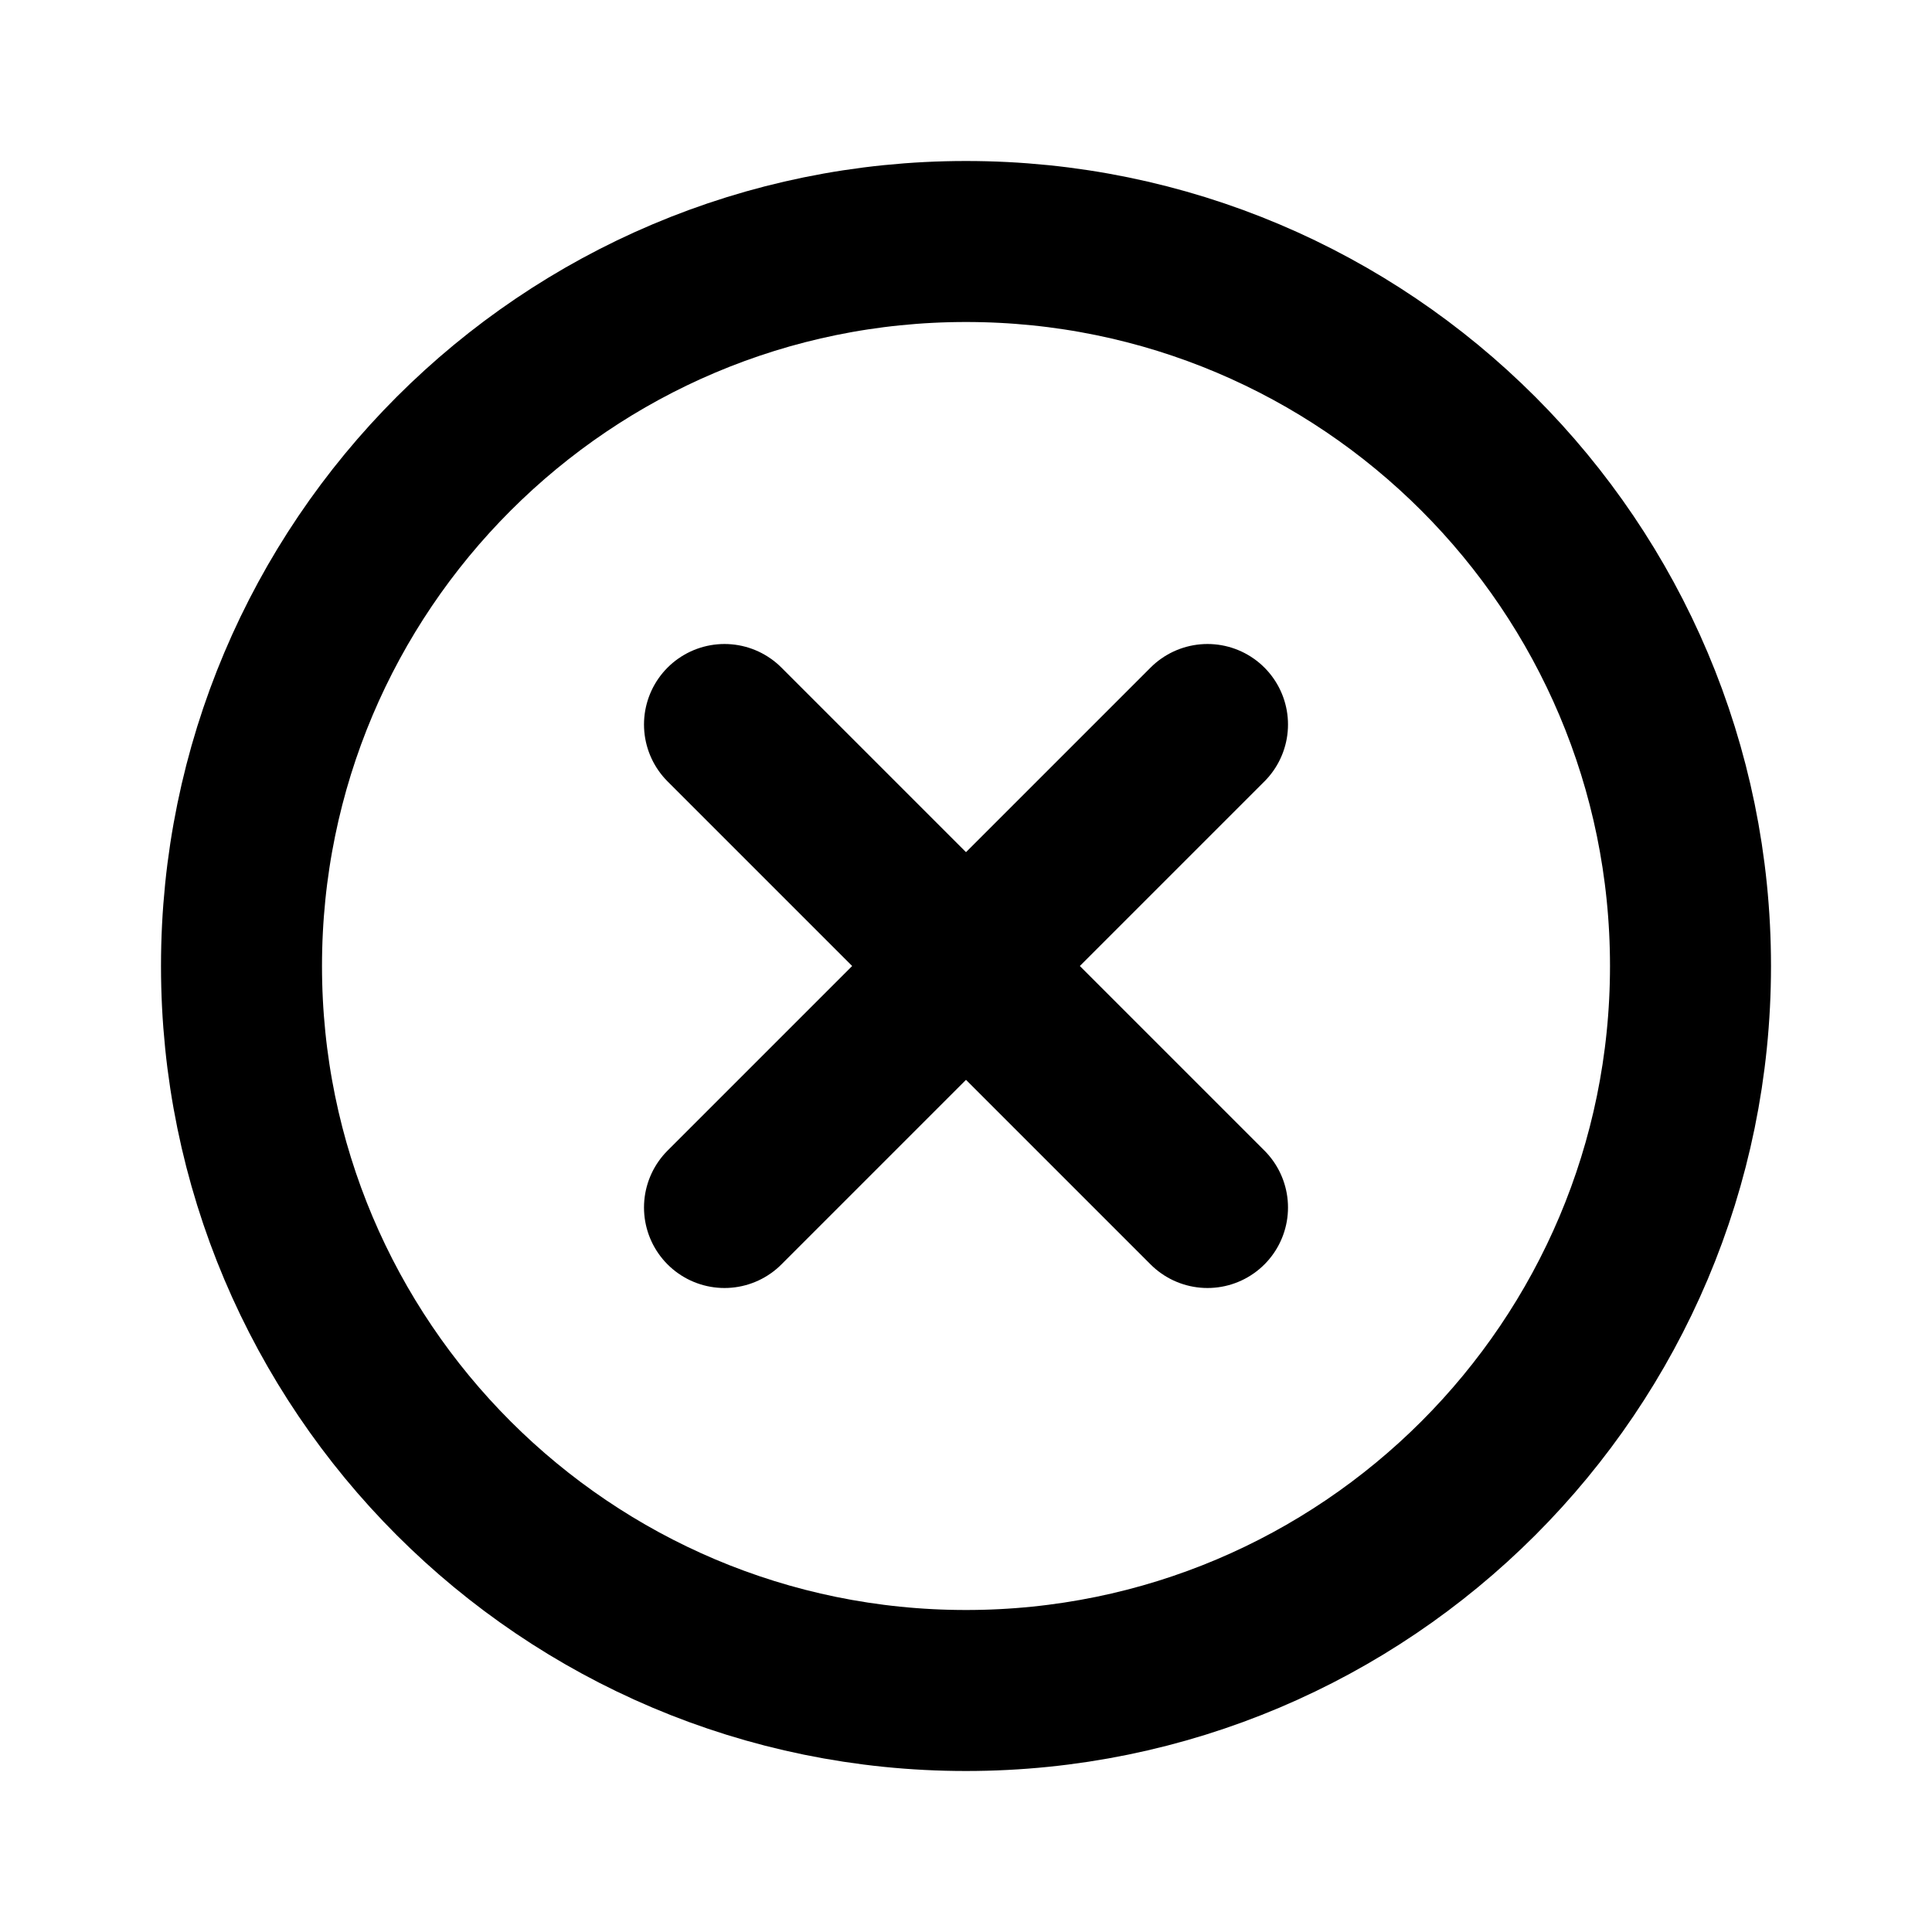
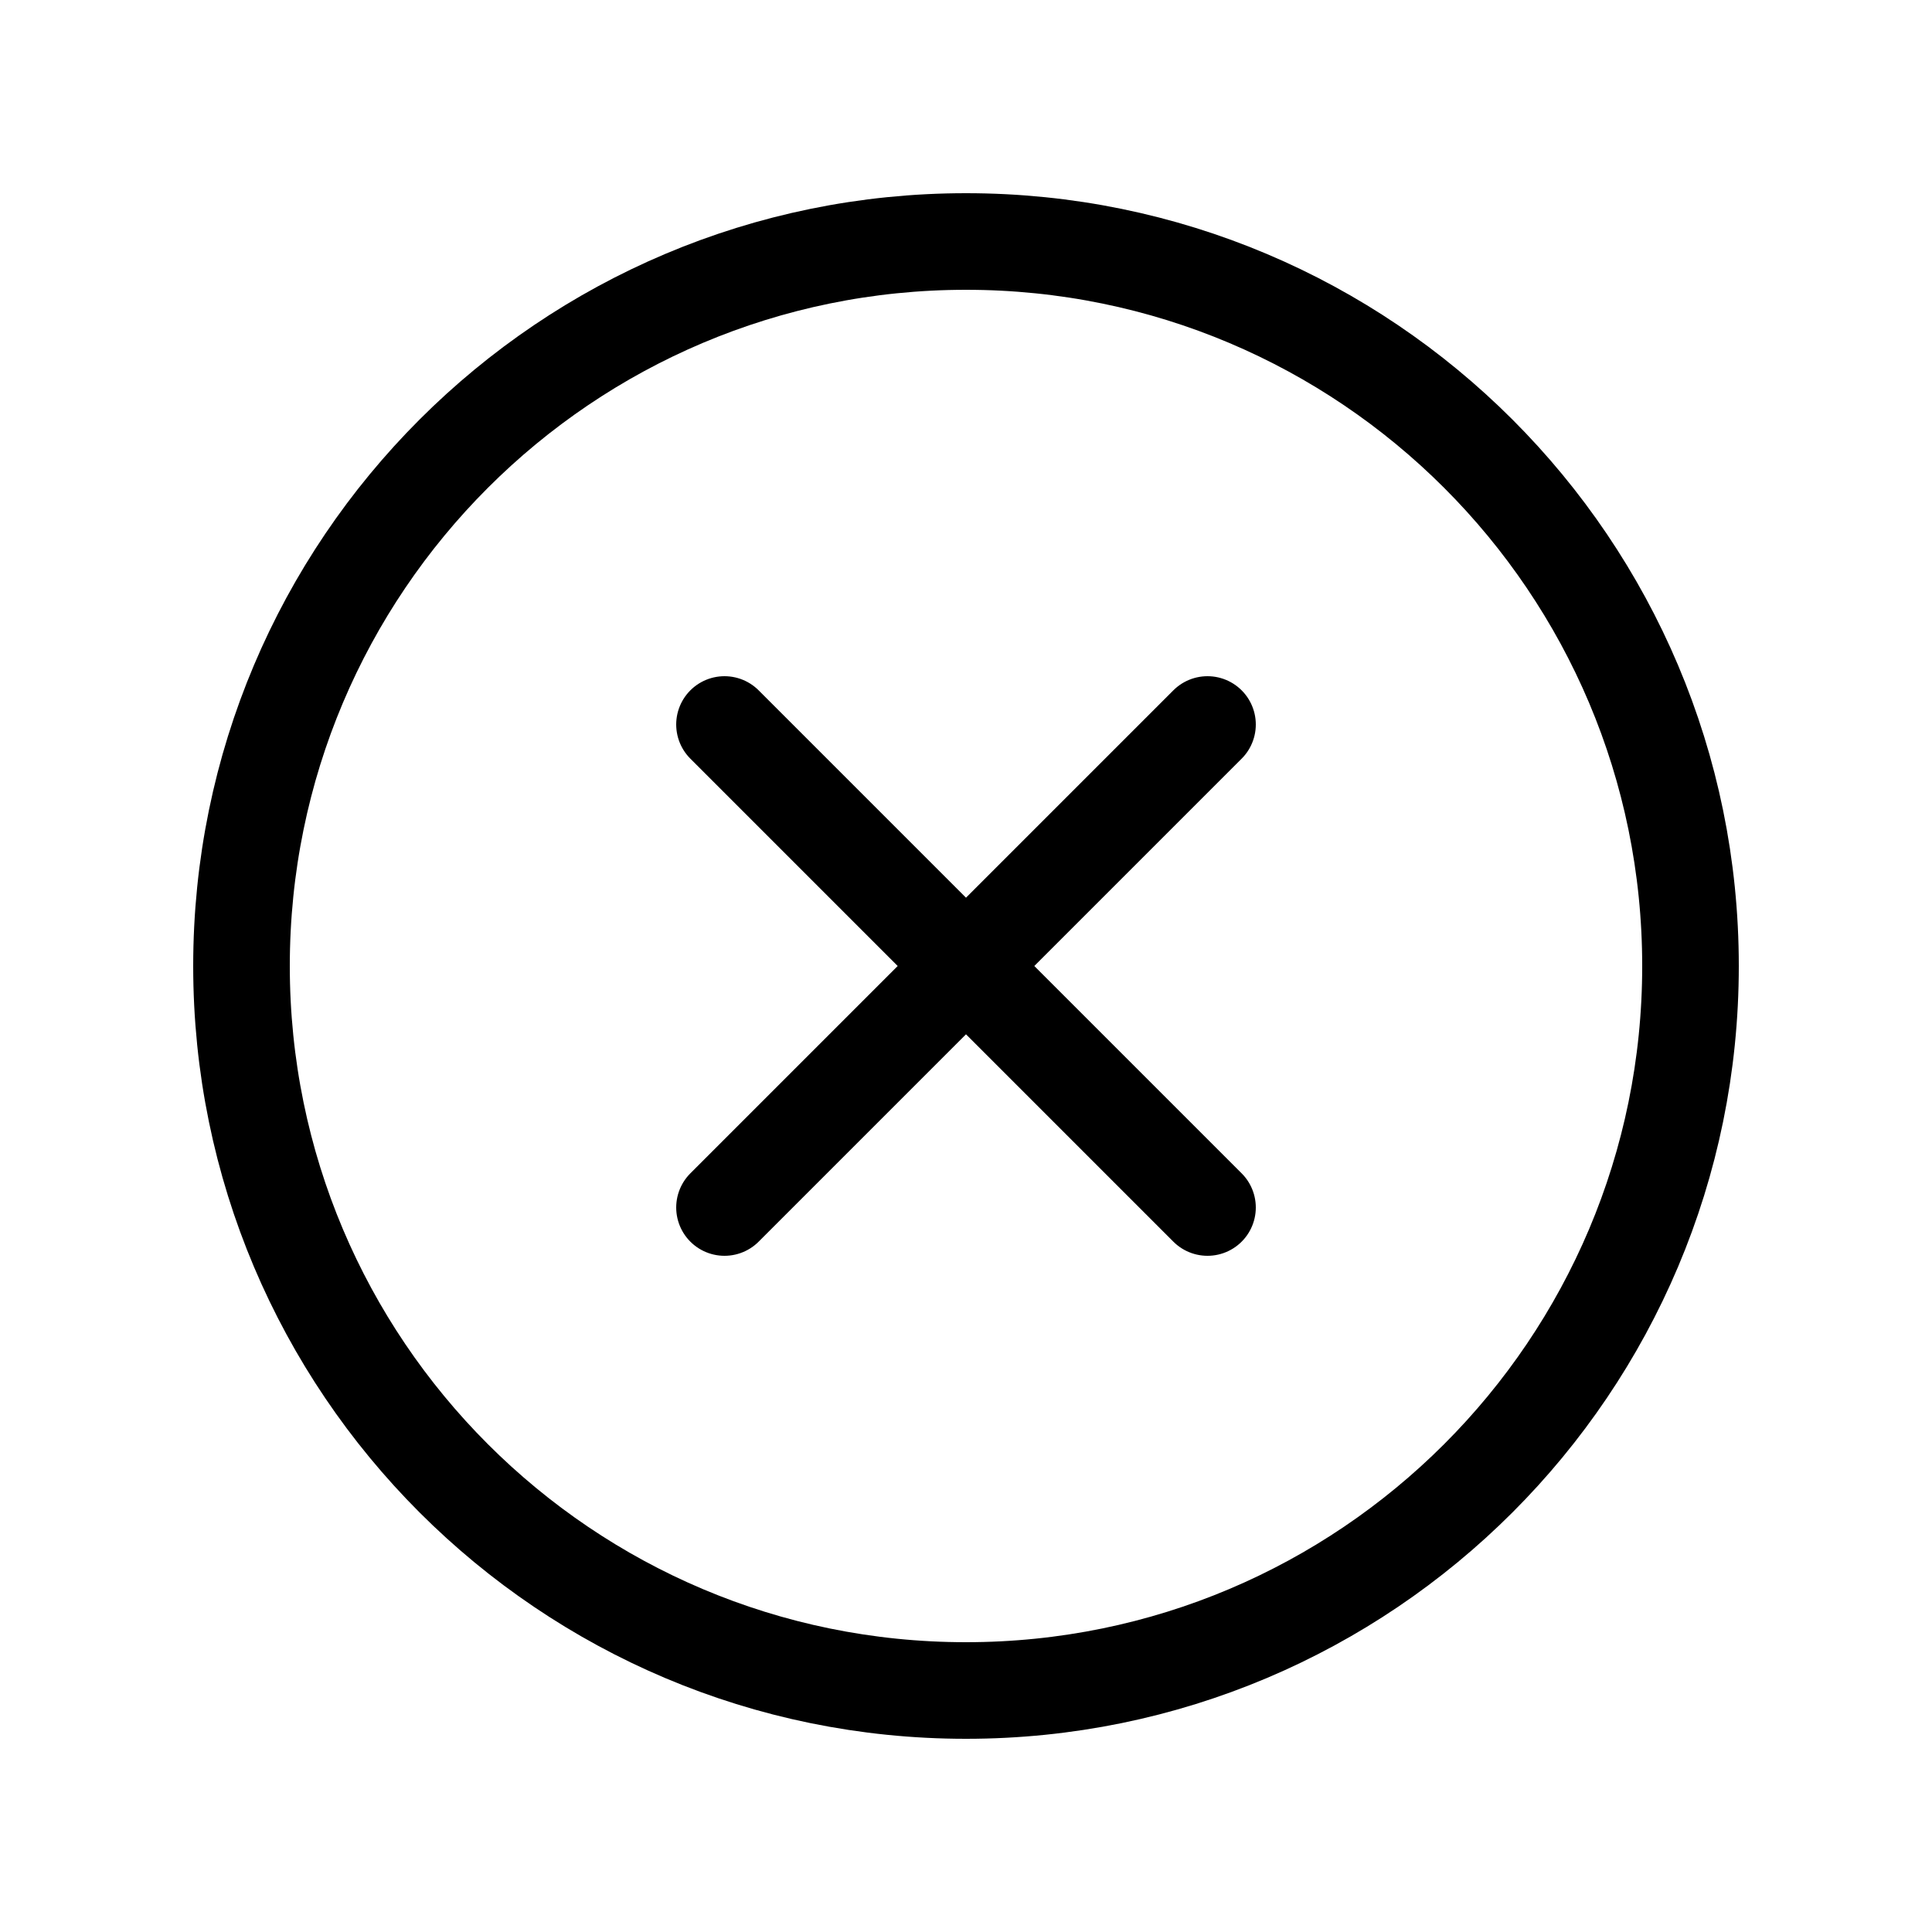
- <svg xmlns="http://www.w3.org/2000/svg" width="3em" height="3em" viewBox="0 0 24 24">
-   <path fill="none" stroke="currentColor" stroke-linecap="round" stroke-width="2" d="M12 21a9 9 0 1 1 0-18a9 9 0 0 1 0 18zM9 9l6 6m0-6l-6 6" />
+ <svg xmlns="http://www.w3.org/2000/svg" width="2.5em" height="2.5em" viewBox="0 0 24 24">
+   <path fill="none" stroke="currentColor" stroke-linecap="round" stroke-width="1.2" d="M12 21a9 9 0 1 1 0-18a9 9 0 0 1 0 18zM9 9l6 6m0-6l-6 6" />
</svg>
